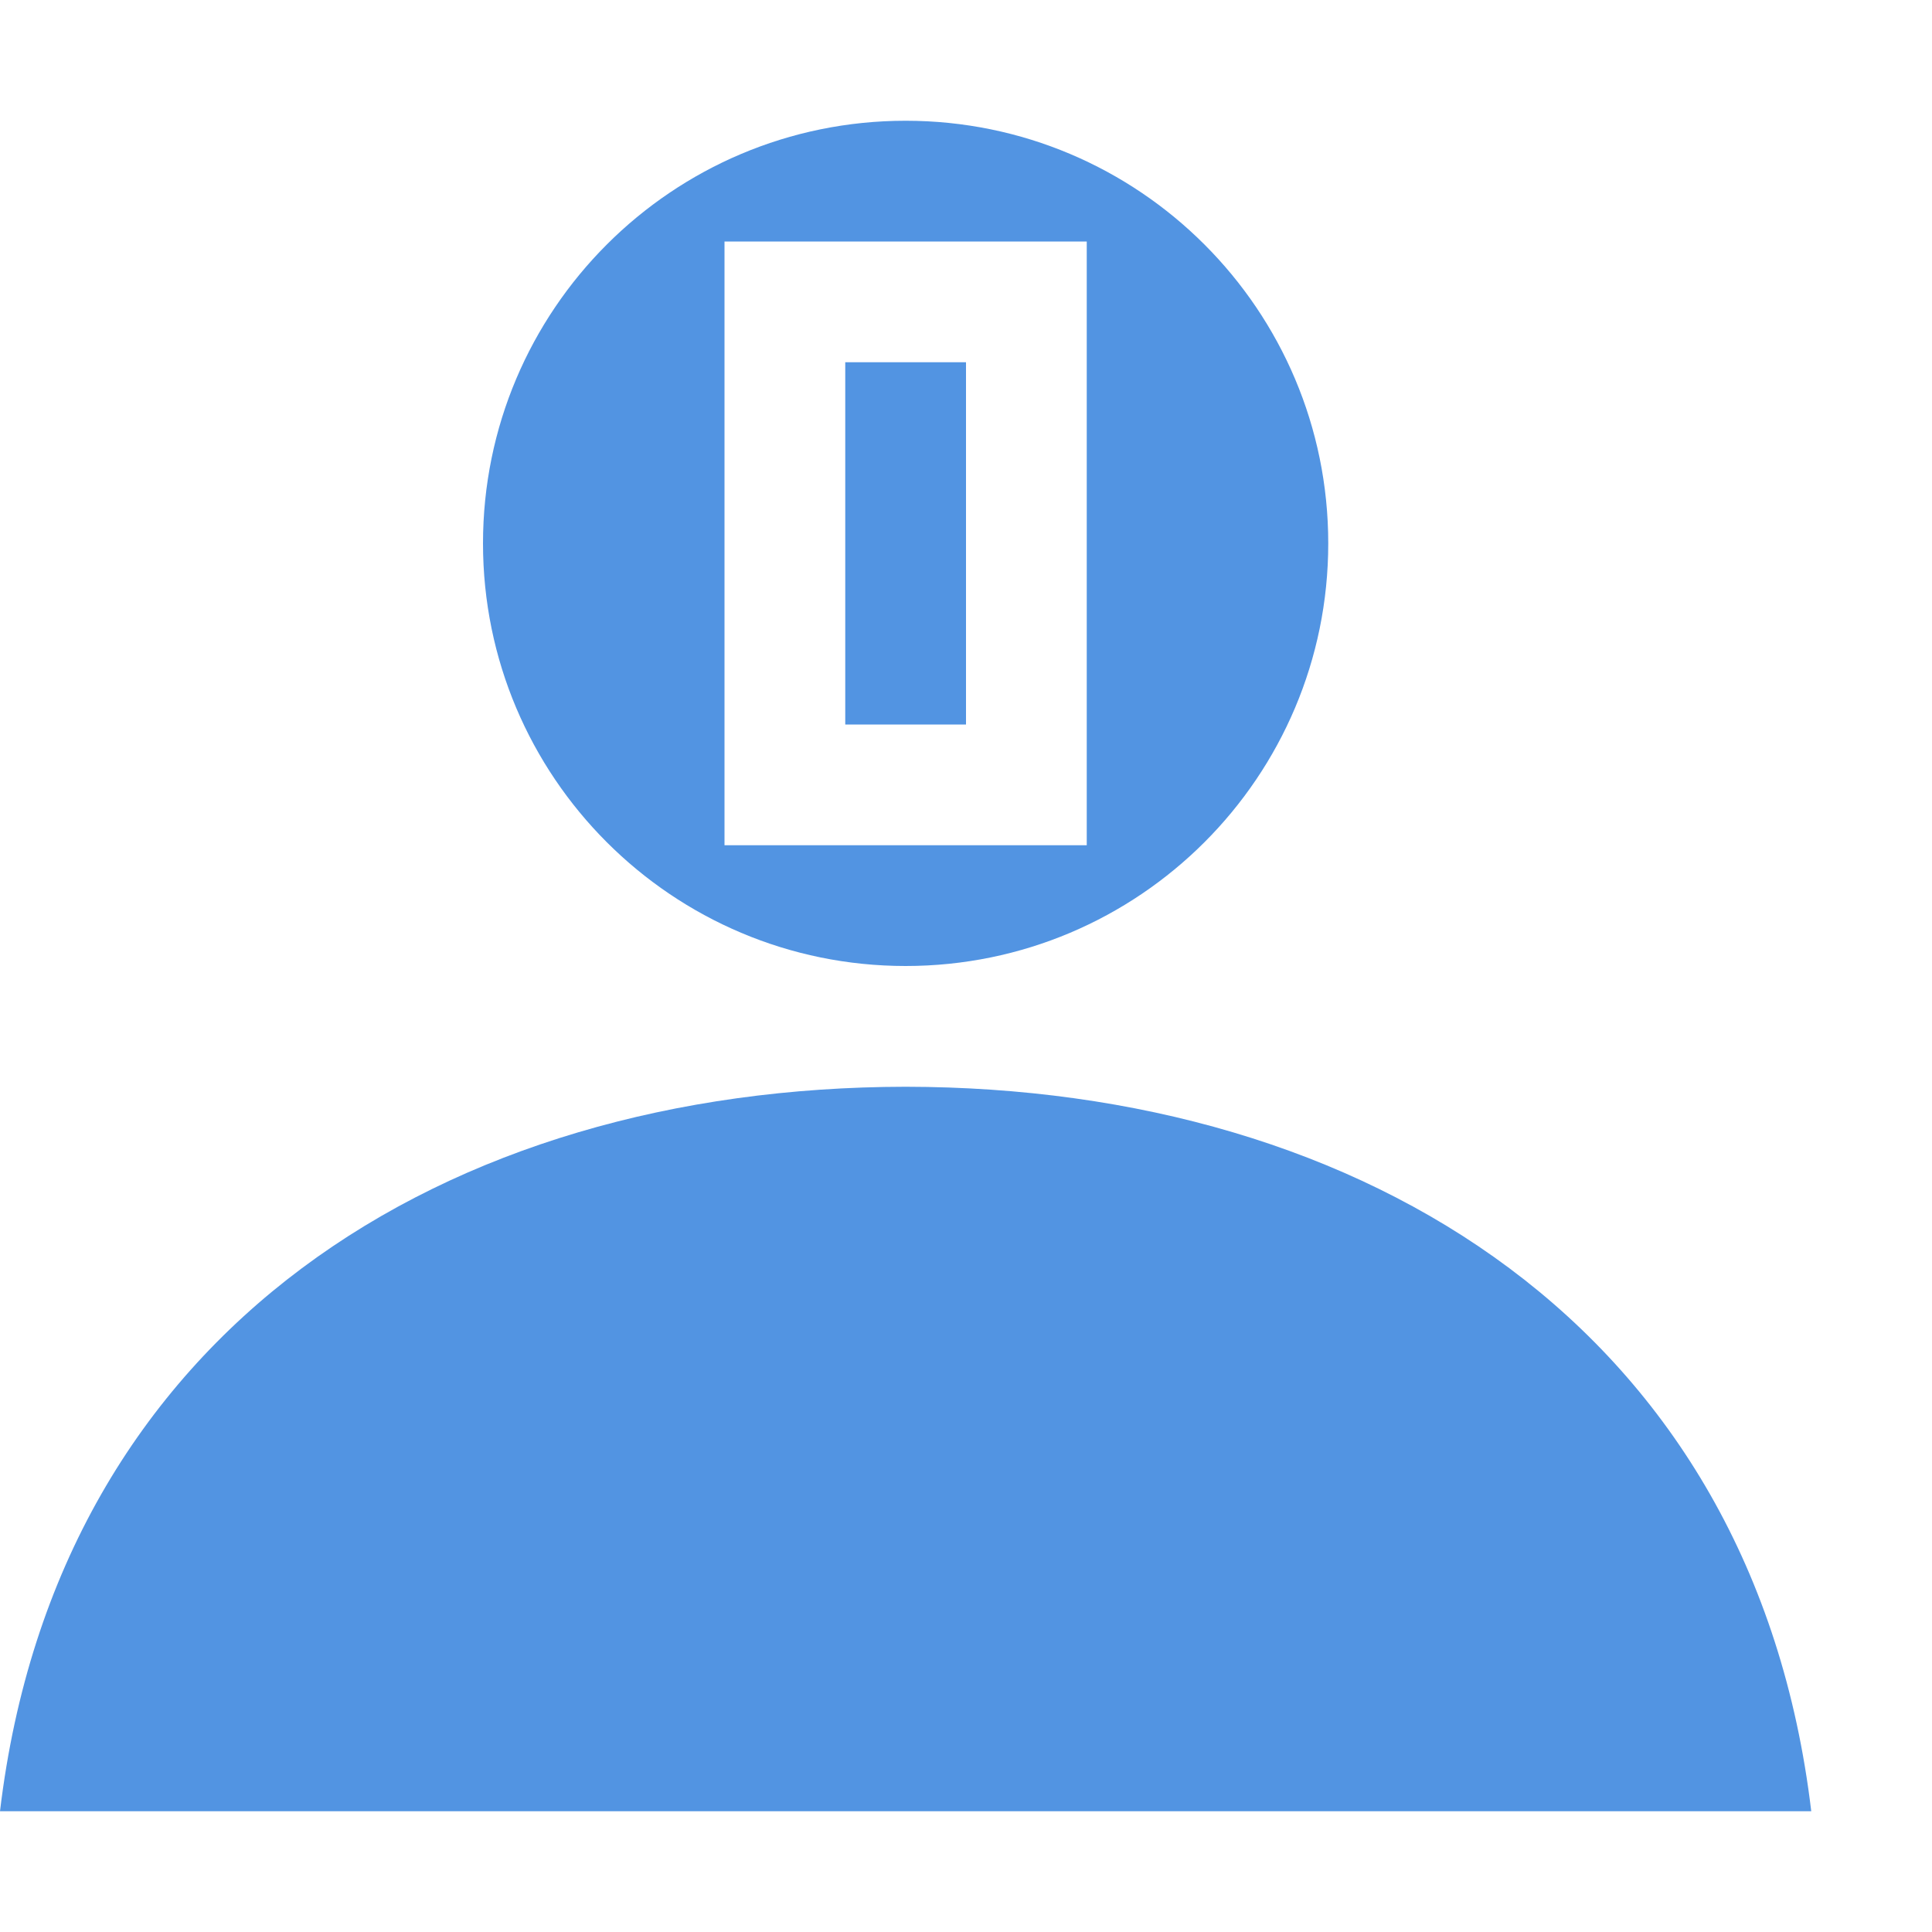
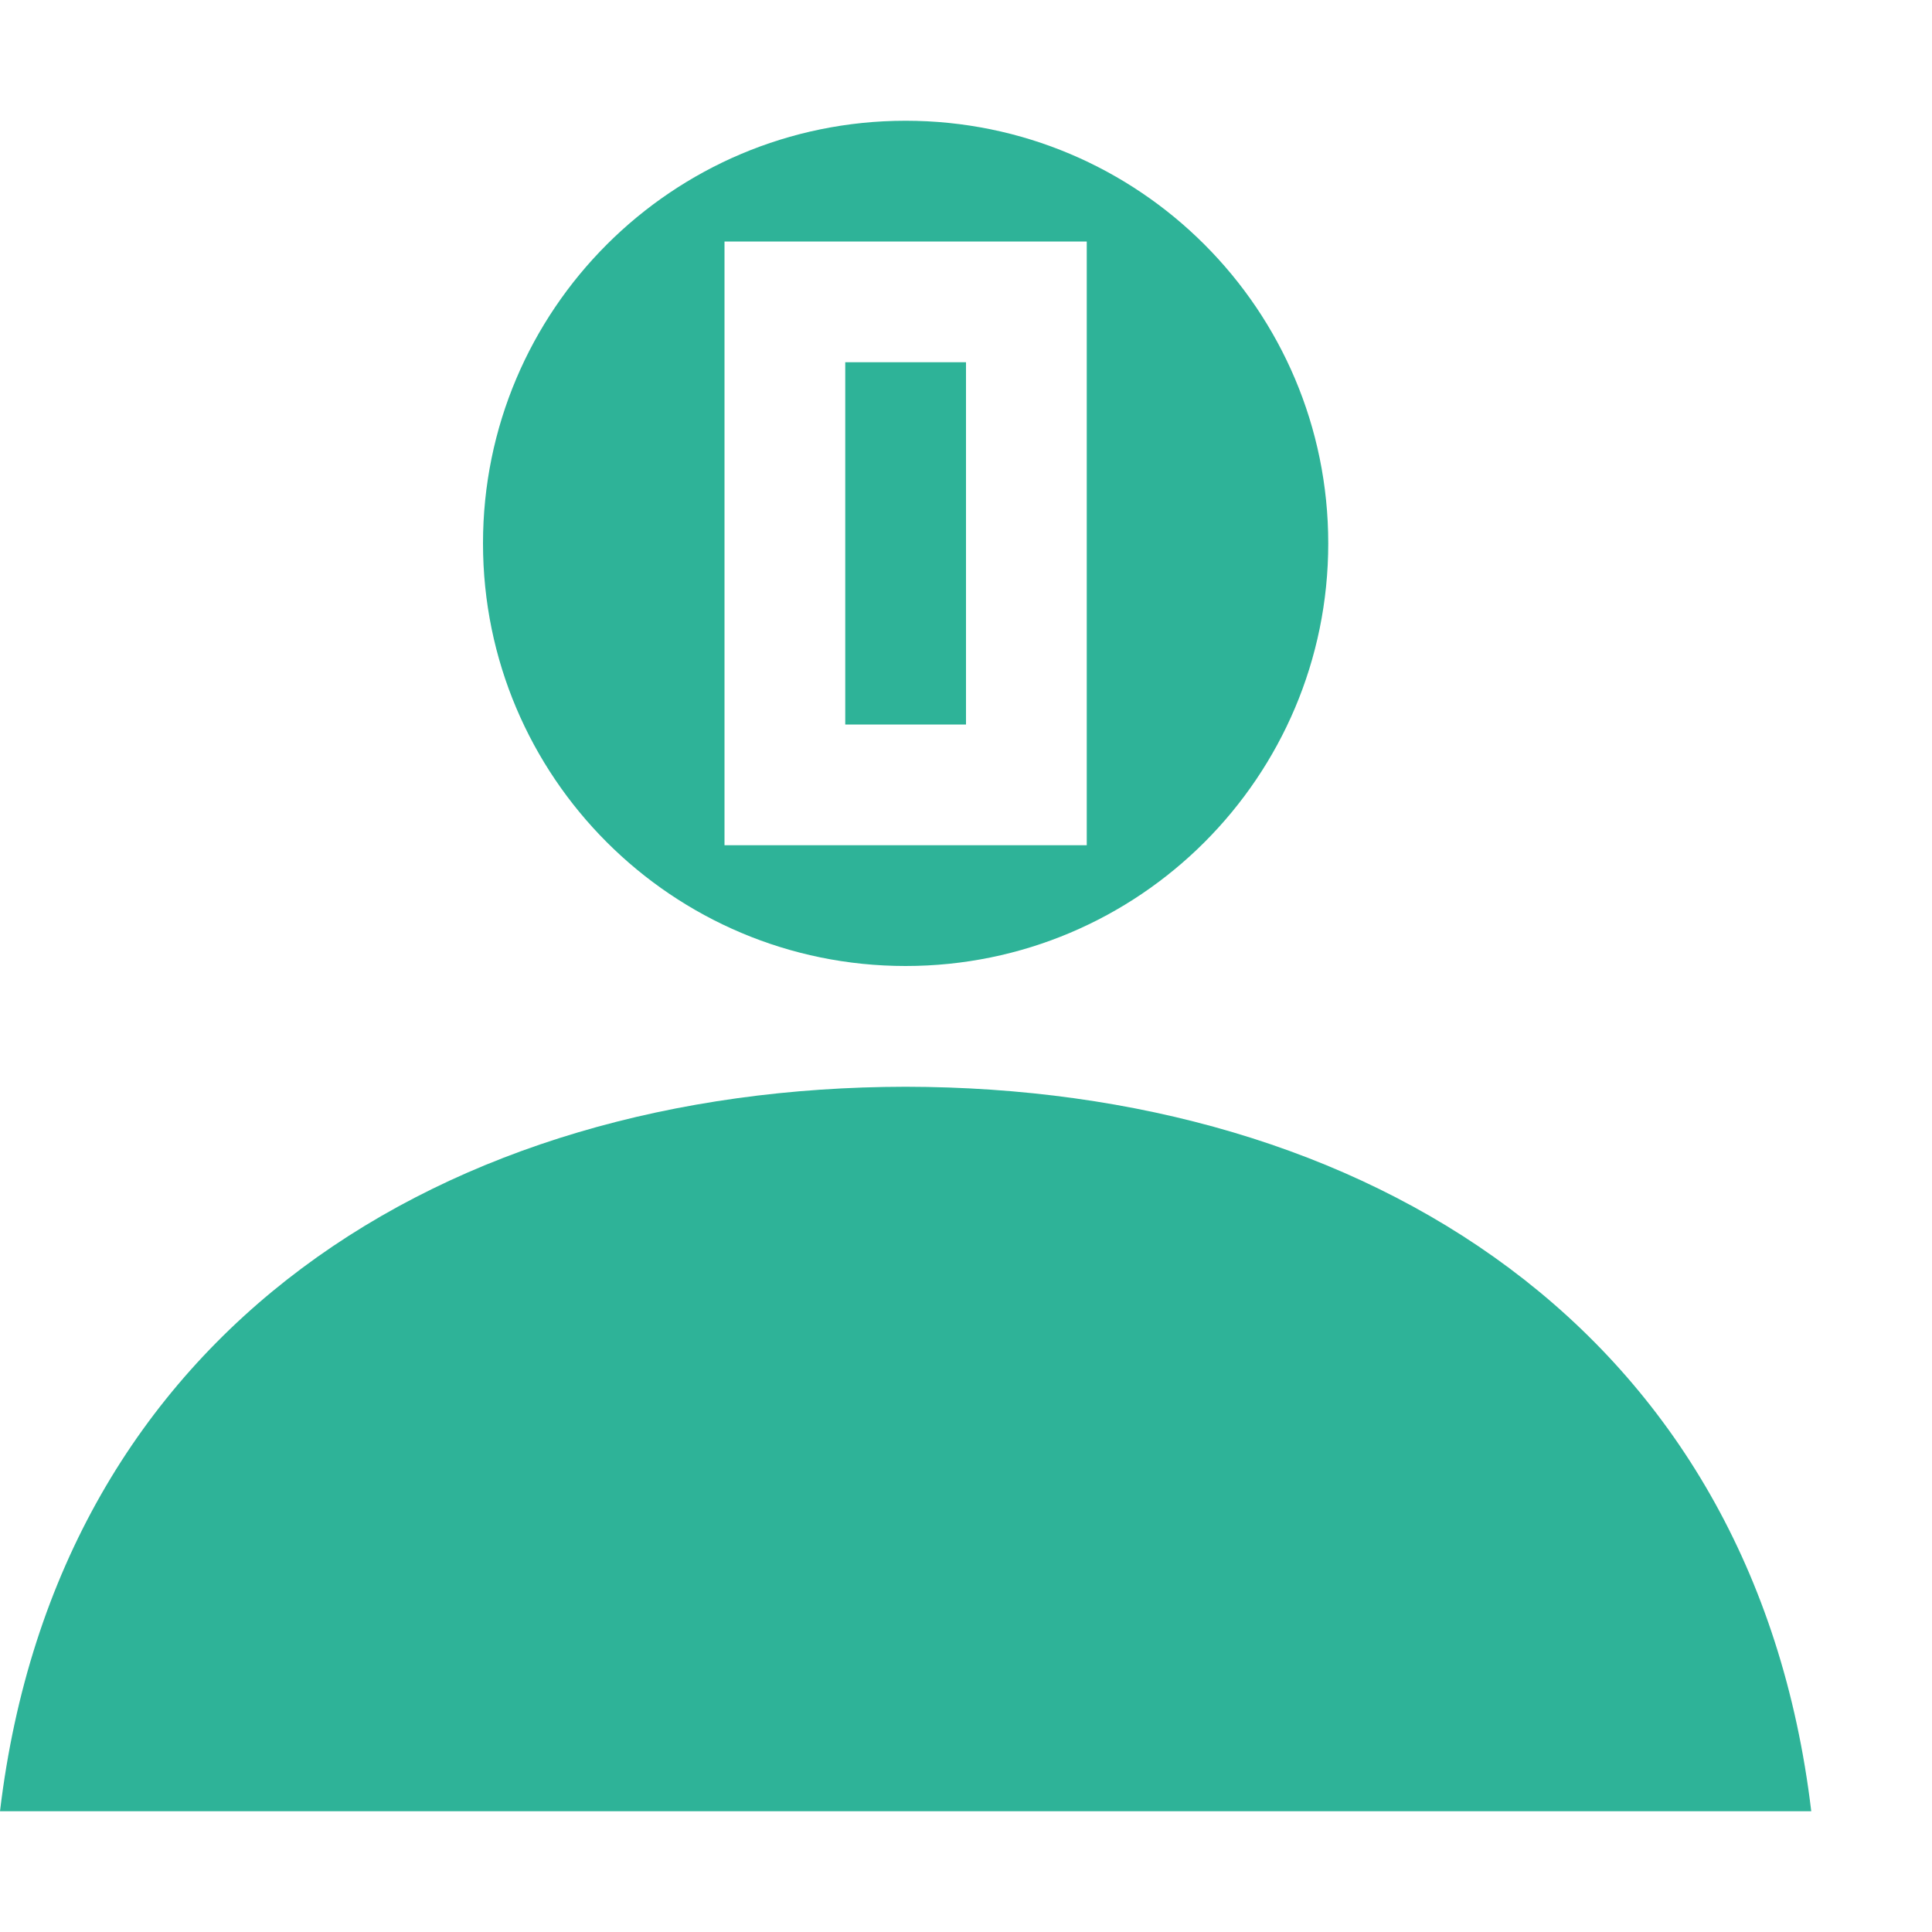
<svg xmlns="http://www.w3.org/2000/svg" height="16" width="16" version="1.1" id="svg2" viewBox="0 0 16 16">
  <defs id="defs18" />
-   <path style="opacity:1;fill:#5294e2;fill-opacity:1" d="M 7.5 1 C 5.567 1 4 2.567 4 4.5 C 4 6.433 5.567 8 7.5 8 C 9.433 8 11 6.433 11 4.5 C 11 2.567 9.433 1 7.5 1 z M 6 2 L 7 2 L 9 2 L 9 6 L 9 7 L 7 7 L 6 7 L 6 6 L 6 3 L 6 2 z M 7 3 L 7 6 L 8 6 L 8 3 L 7 3 z " id="path4307" />
-   <path id="path4150" d="M 7.5,9 C 3.689,9.005 0.476,11.004 0,15 l 7.5,0 7.5,0 C 14.524,11.004 11.311,9.005 7.5,9 Z" style="opacity:1;fill:#5294e2;fill-opacity:1" />
+   <path style="opacity:1;fill:#2eb398;fill-opacity:1" d="M 7.5 1 C 5.567 1 4 2.567 4 4.5 C 4 6.433 5.567 8 7.5 8 C 9.433 8 11 6.433 11 4.5 C 11 2.567 9.433 1 7.5 1 z M 6 2 L 7 2 L 9 2 L 9 6 L 9 7 L 7 7 L 6 7 L 6 6 L 6 3 L 6 2 z M 7 3 L 7 6 L 8 6 L 8 3 L 7 3 z " id="path4307" />
+   <path id="path4150" d="M 7.5,9 C 3.689,9.005 0.476,11.004 0,15 l 7.5,0 7.5,0 C 14.524,11.004 11.311,9.005 7.5,9 Z" style="opacity:1;fill:#2eb398;fill-opacity:1" />
</svg>
